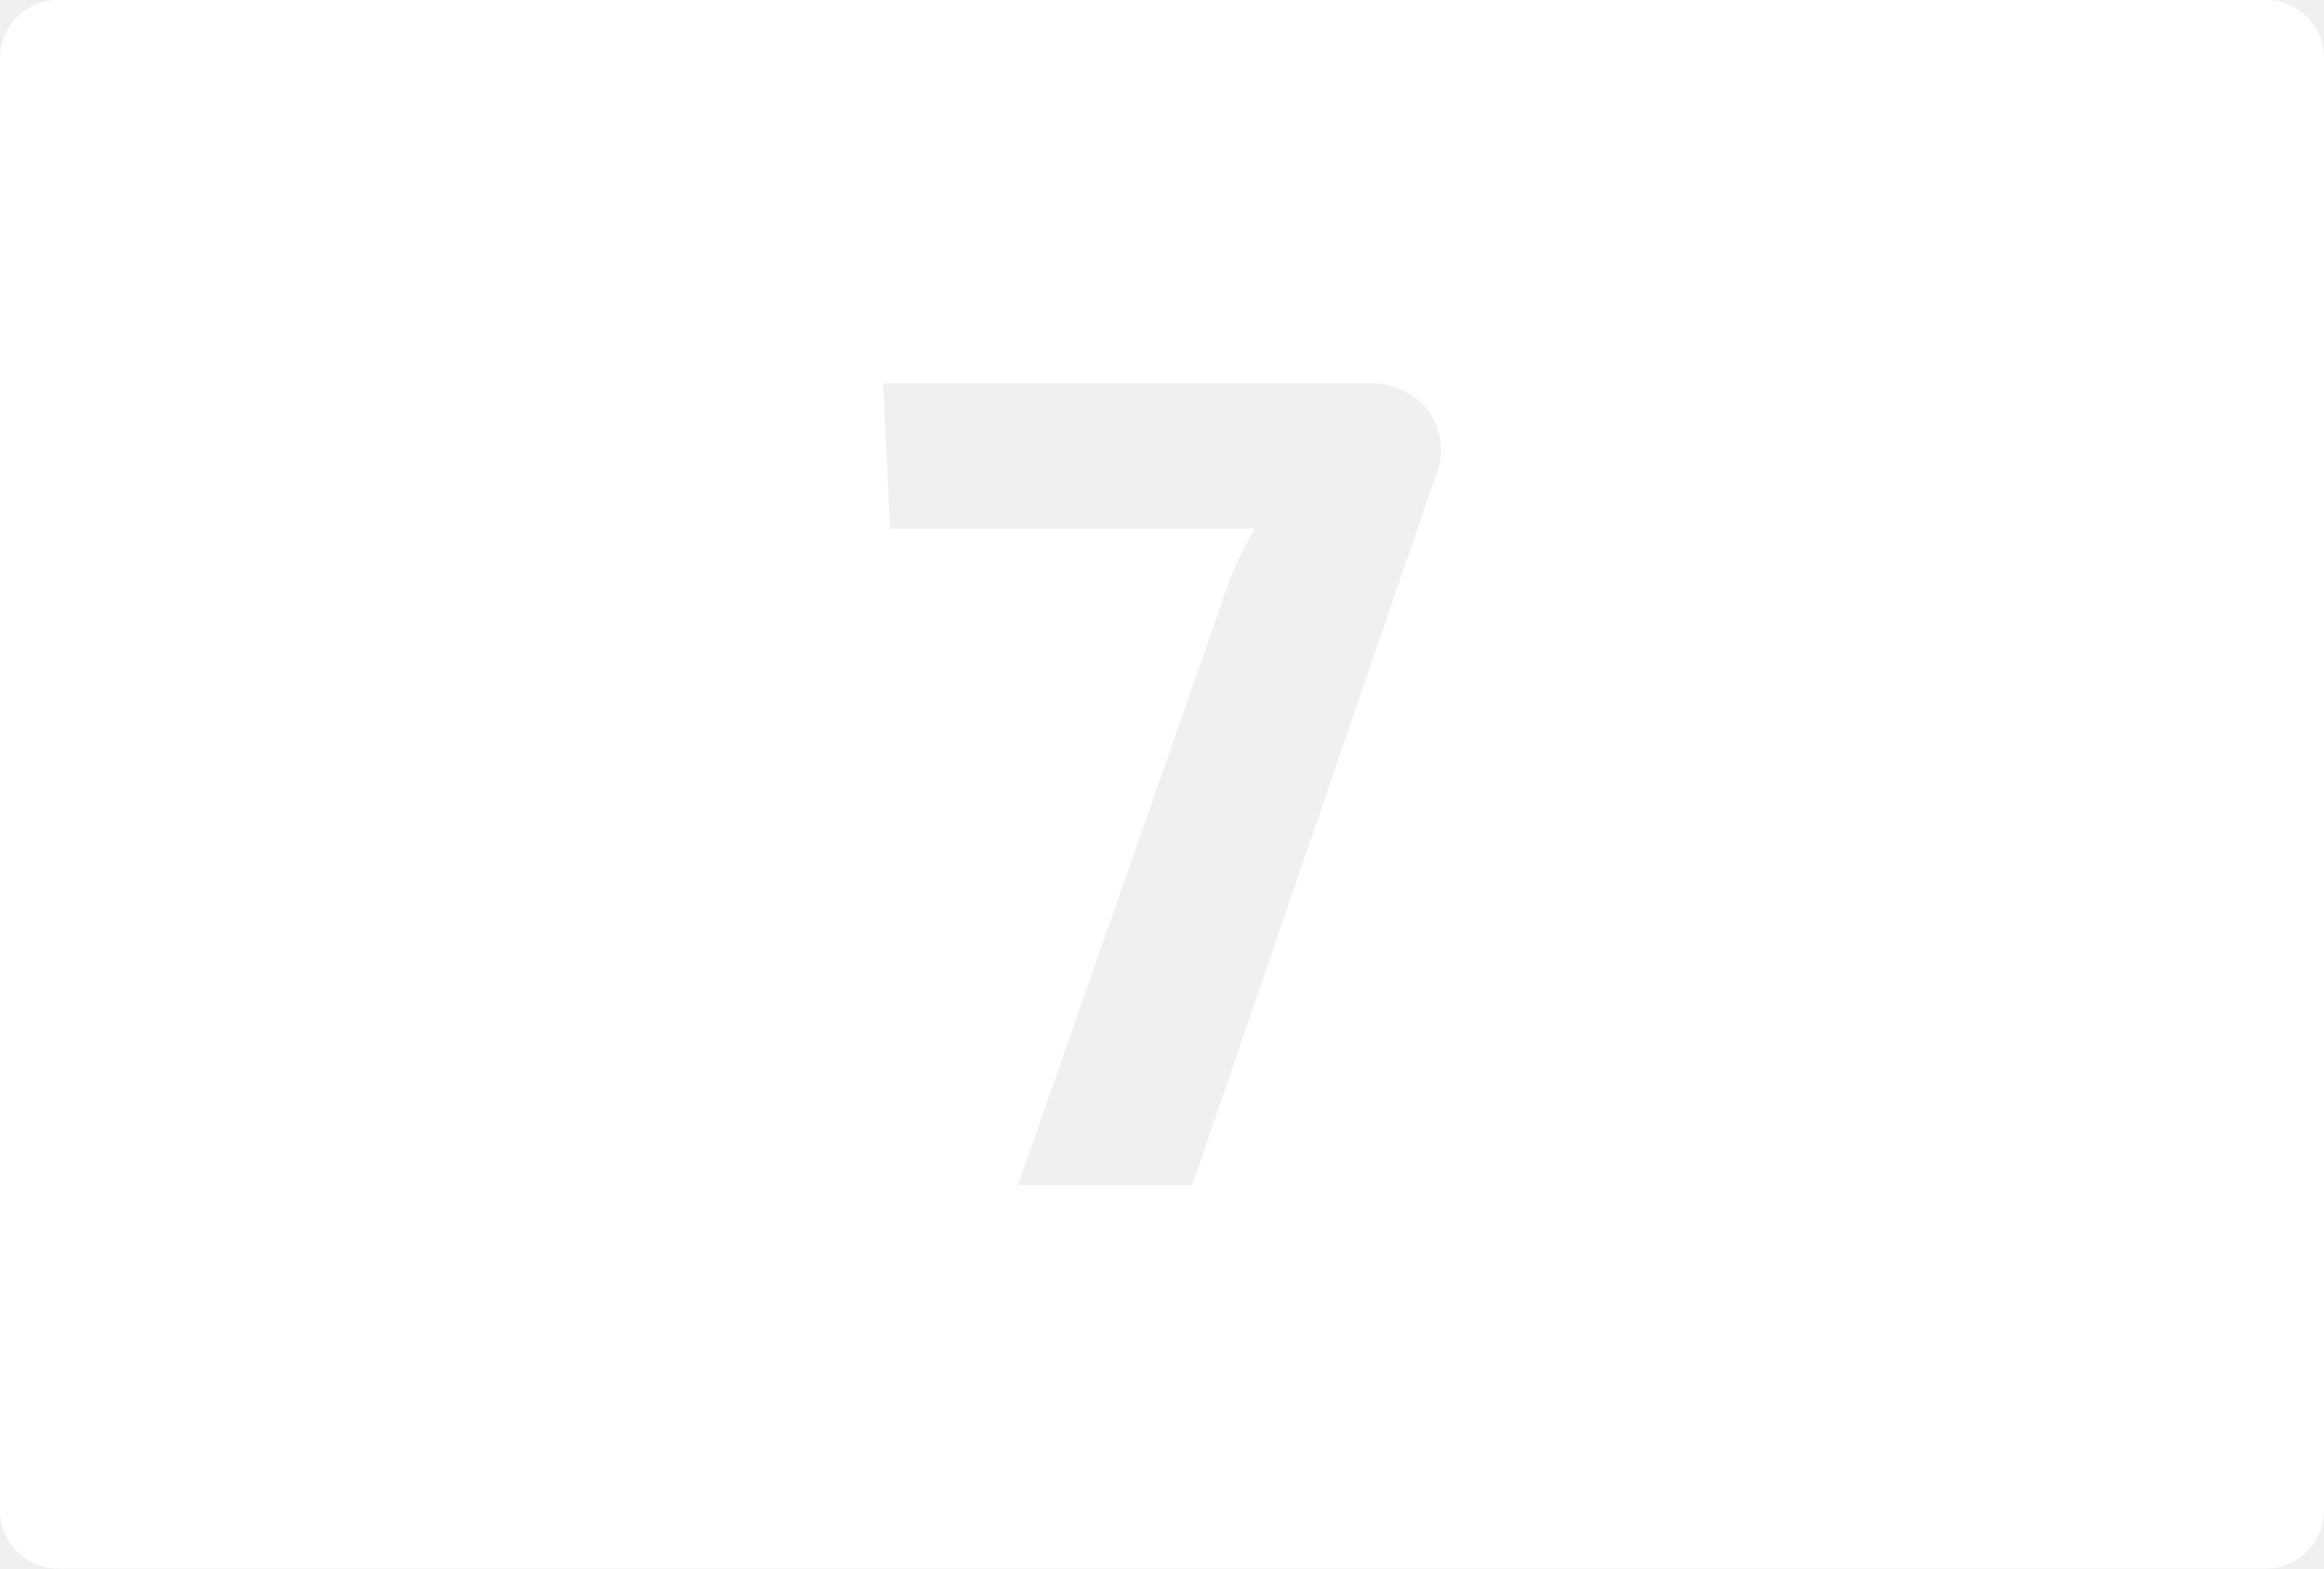
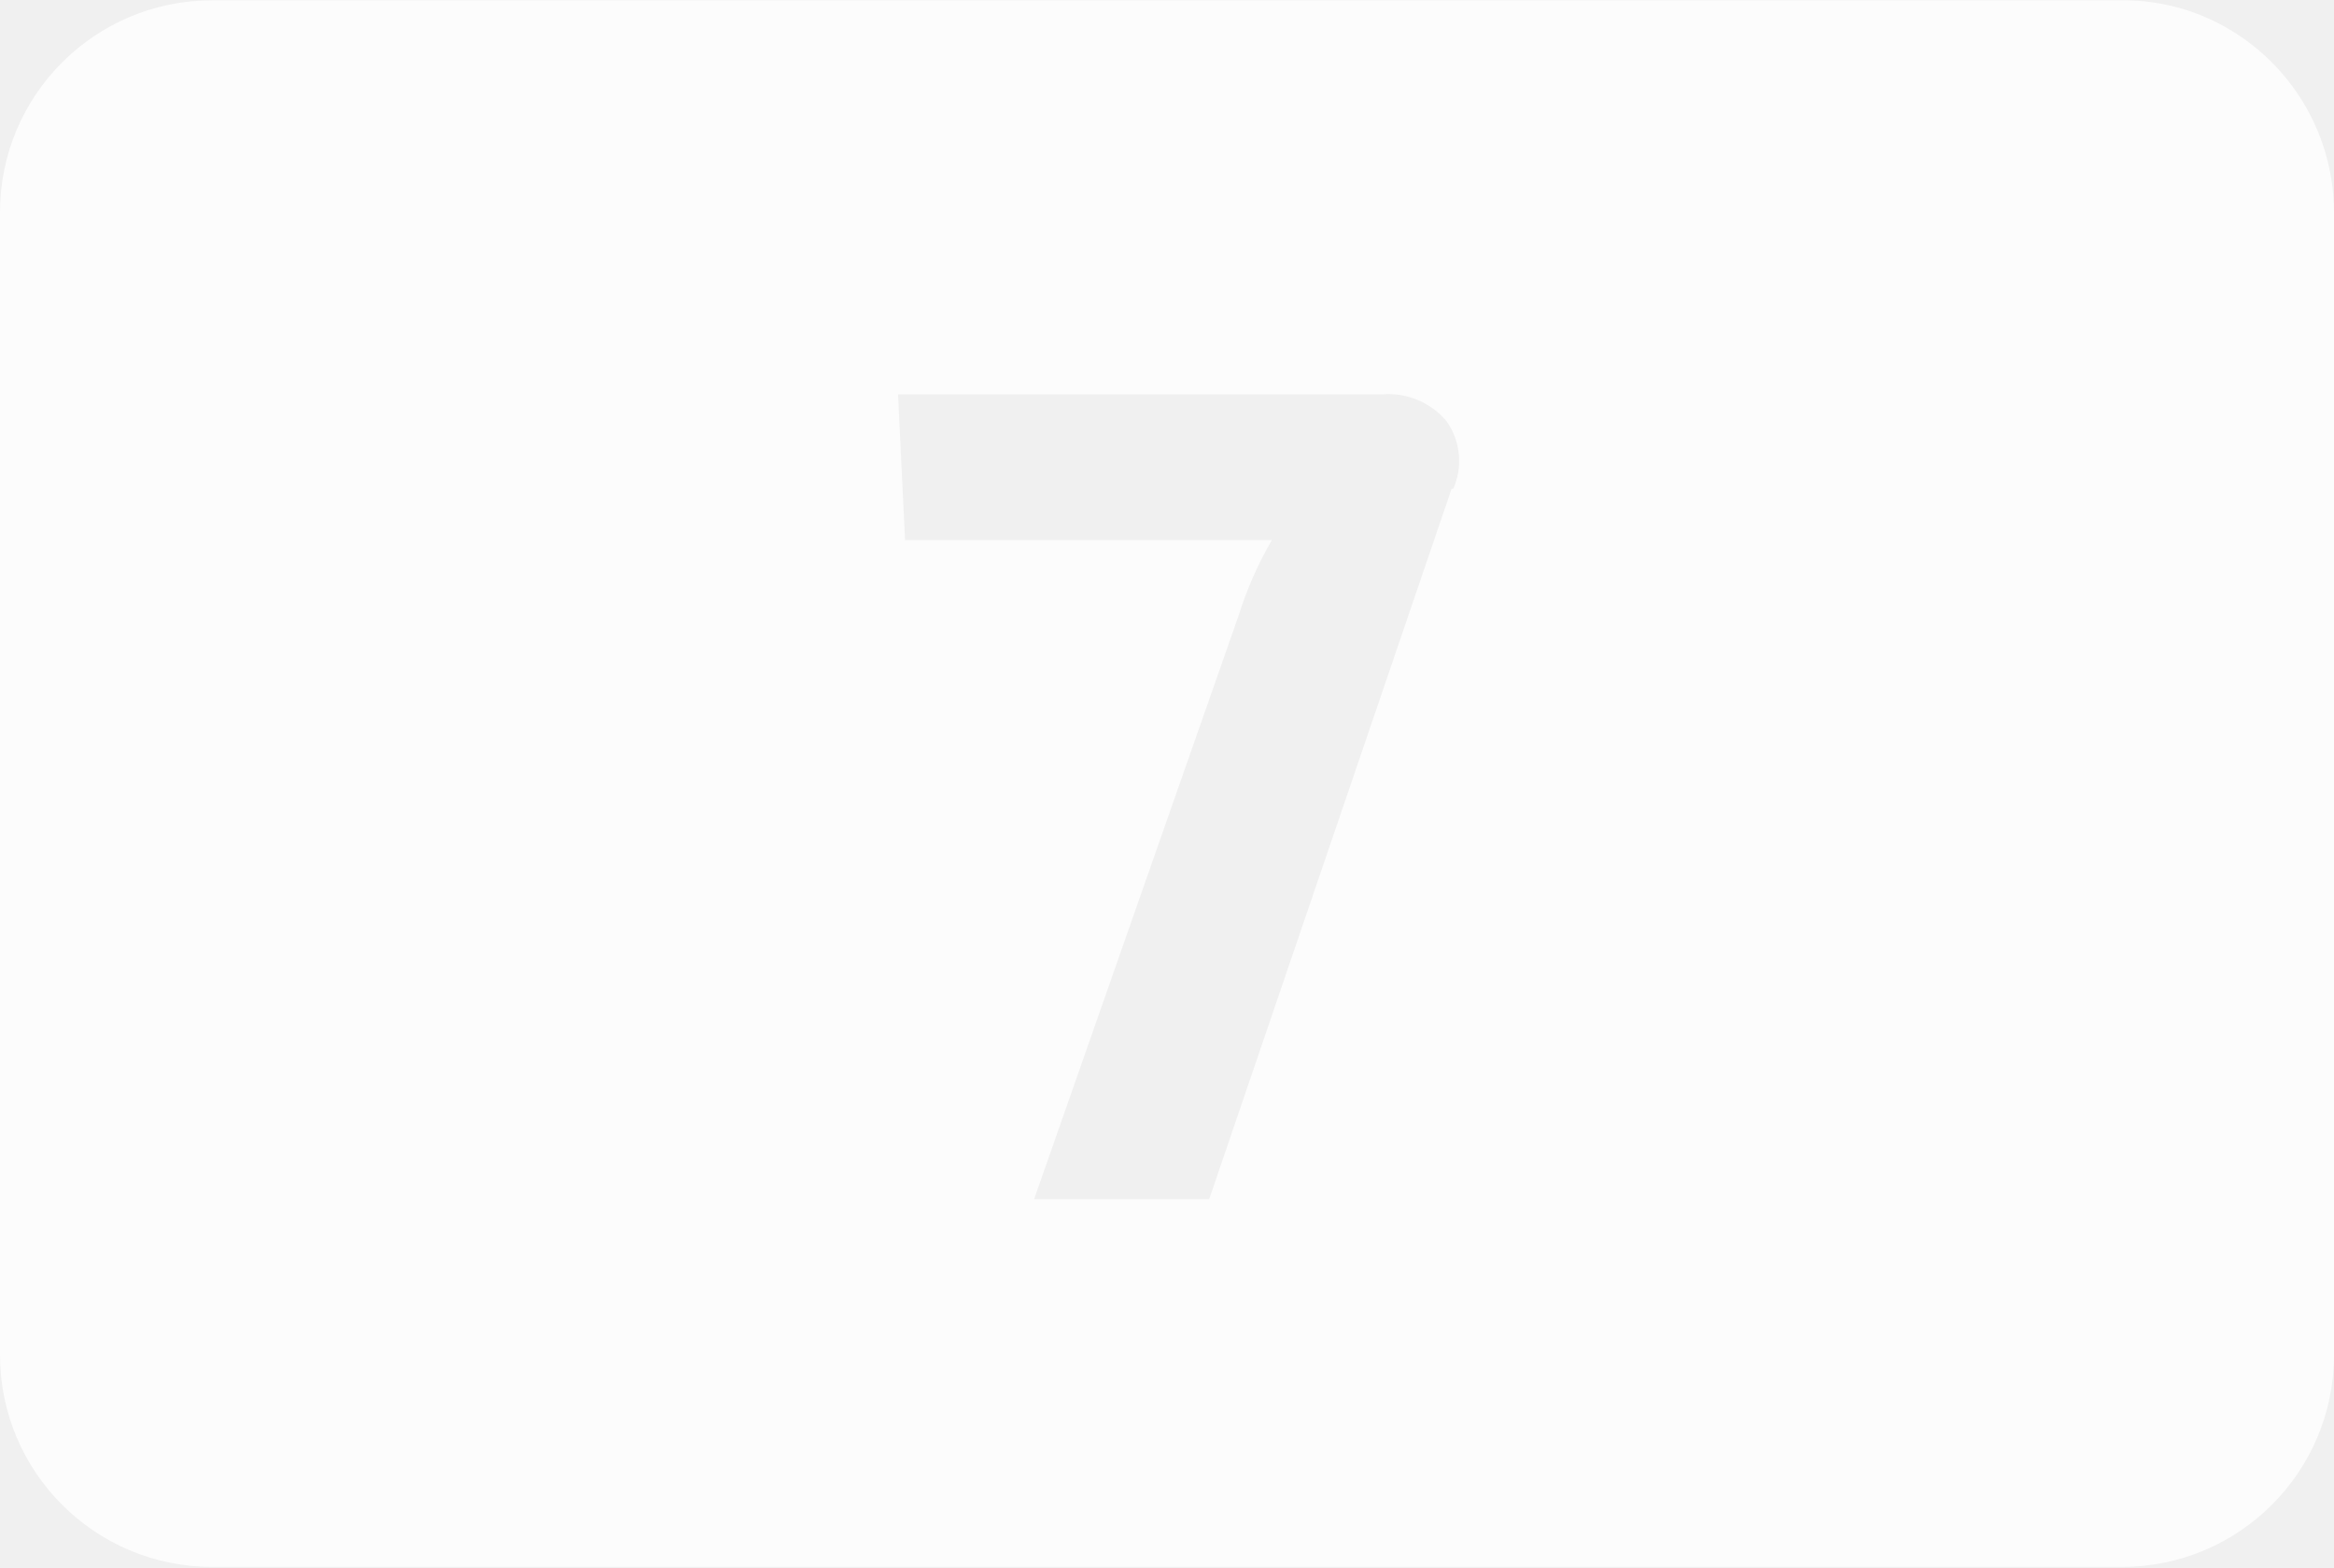
- <svg xmlns="http://www.w3.org/2000/svg" id="acb78010-755b-4bc7-80ee-24eba56df5db" data-name="Calque 7" viewBox="0 0 40 27">
+ <svg xmlns="http://www.w3.org/2000/svg" id="a09d6ec0-f189-4c95-9d33-33d359290af3" data-name="7" viewBox="0 0 69.99 47.01">
  <defs>
-     <style>.a32c59d3-935b-4fa0-bcde-41fcb06c95cc{fill:#fff;}</style>
+     <style>.a63acc87-6bd1-4ebf-b1b7-3ff6447b17ce{fill:#fcfcfc;}</style>
  </defs>
-   <path id="f244ed46-b769-47ac-b5c1-36f7900bba0a" data-name="7" class="a32c59d3-935b-4fa0-bcde-41fcb06c95cc" d="M39,0H1A1,1,0,0,0,0,1V26a1,1,0,0,0,1,1H39a1,1,0,0,0,1-1V1A1,1,0,0,0,39,0ZM24.7,8.22,20.52,20.4h-3l3.5-10a6,6,0,0,1,.58-1.3H15.32L15.2,6.6h8.28a1.29,1.29,0,0,1,1.11.47A1.18,1.18,0,0,1,24.7,8.22Z" transform="translate(0)" />
+   <path id="b96c3035-26c6-494f-afea-428c2c7b7bc6" data-name="7" class="a63acc87-6bd1-4ebf-b1b7-3ff6447b17ce" d="M65.68.39a6.32,6.32,0,0,0-2-.28H6.51A6.36,6.36,0,0,0,.15,6.47V40.74A6.36,6.36,0,0,0,6.51,47.1H63.78a6.36,6.36,0,0,0,6.36-6.36V6.48A6.39,6.39,0,0,0,65.68.39Zm-22,14.37L36.41,36.07H31.16l6.13-17.5a11.08,11.08,0,0,1,1-2.27h-11l-.21-4.37H41.59a2.27,2.27,0,0,1,1.95.82A2.07,2.07,0,0,1,43.73,14.76Z" transform="translate(-0.15 -0.1)" />
</svg>
